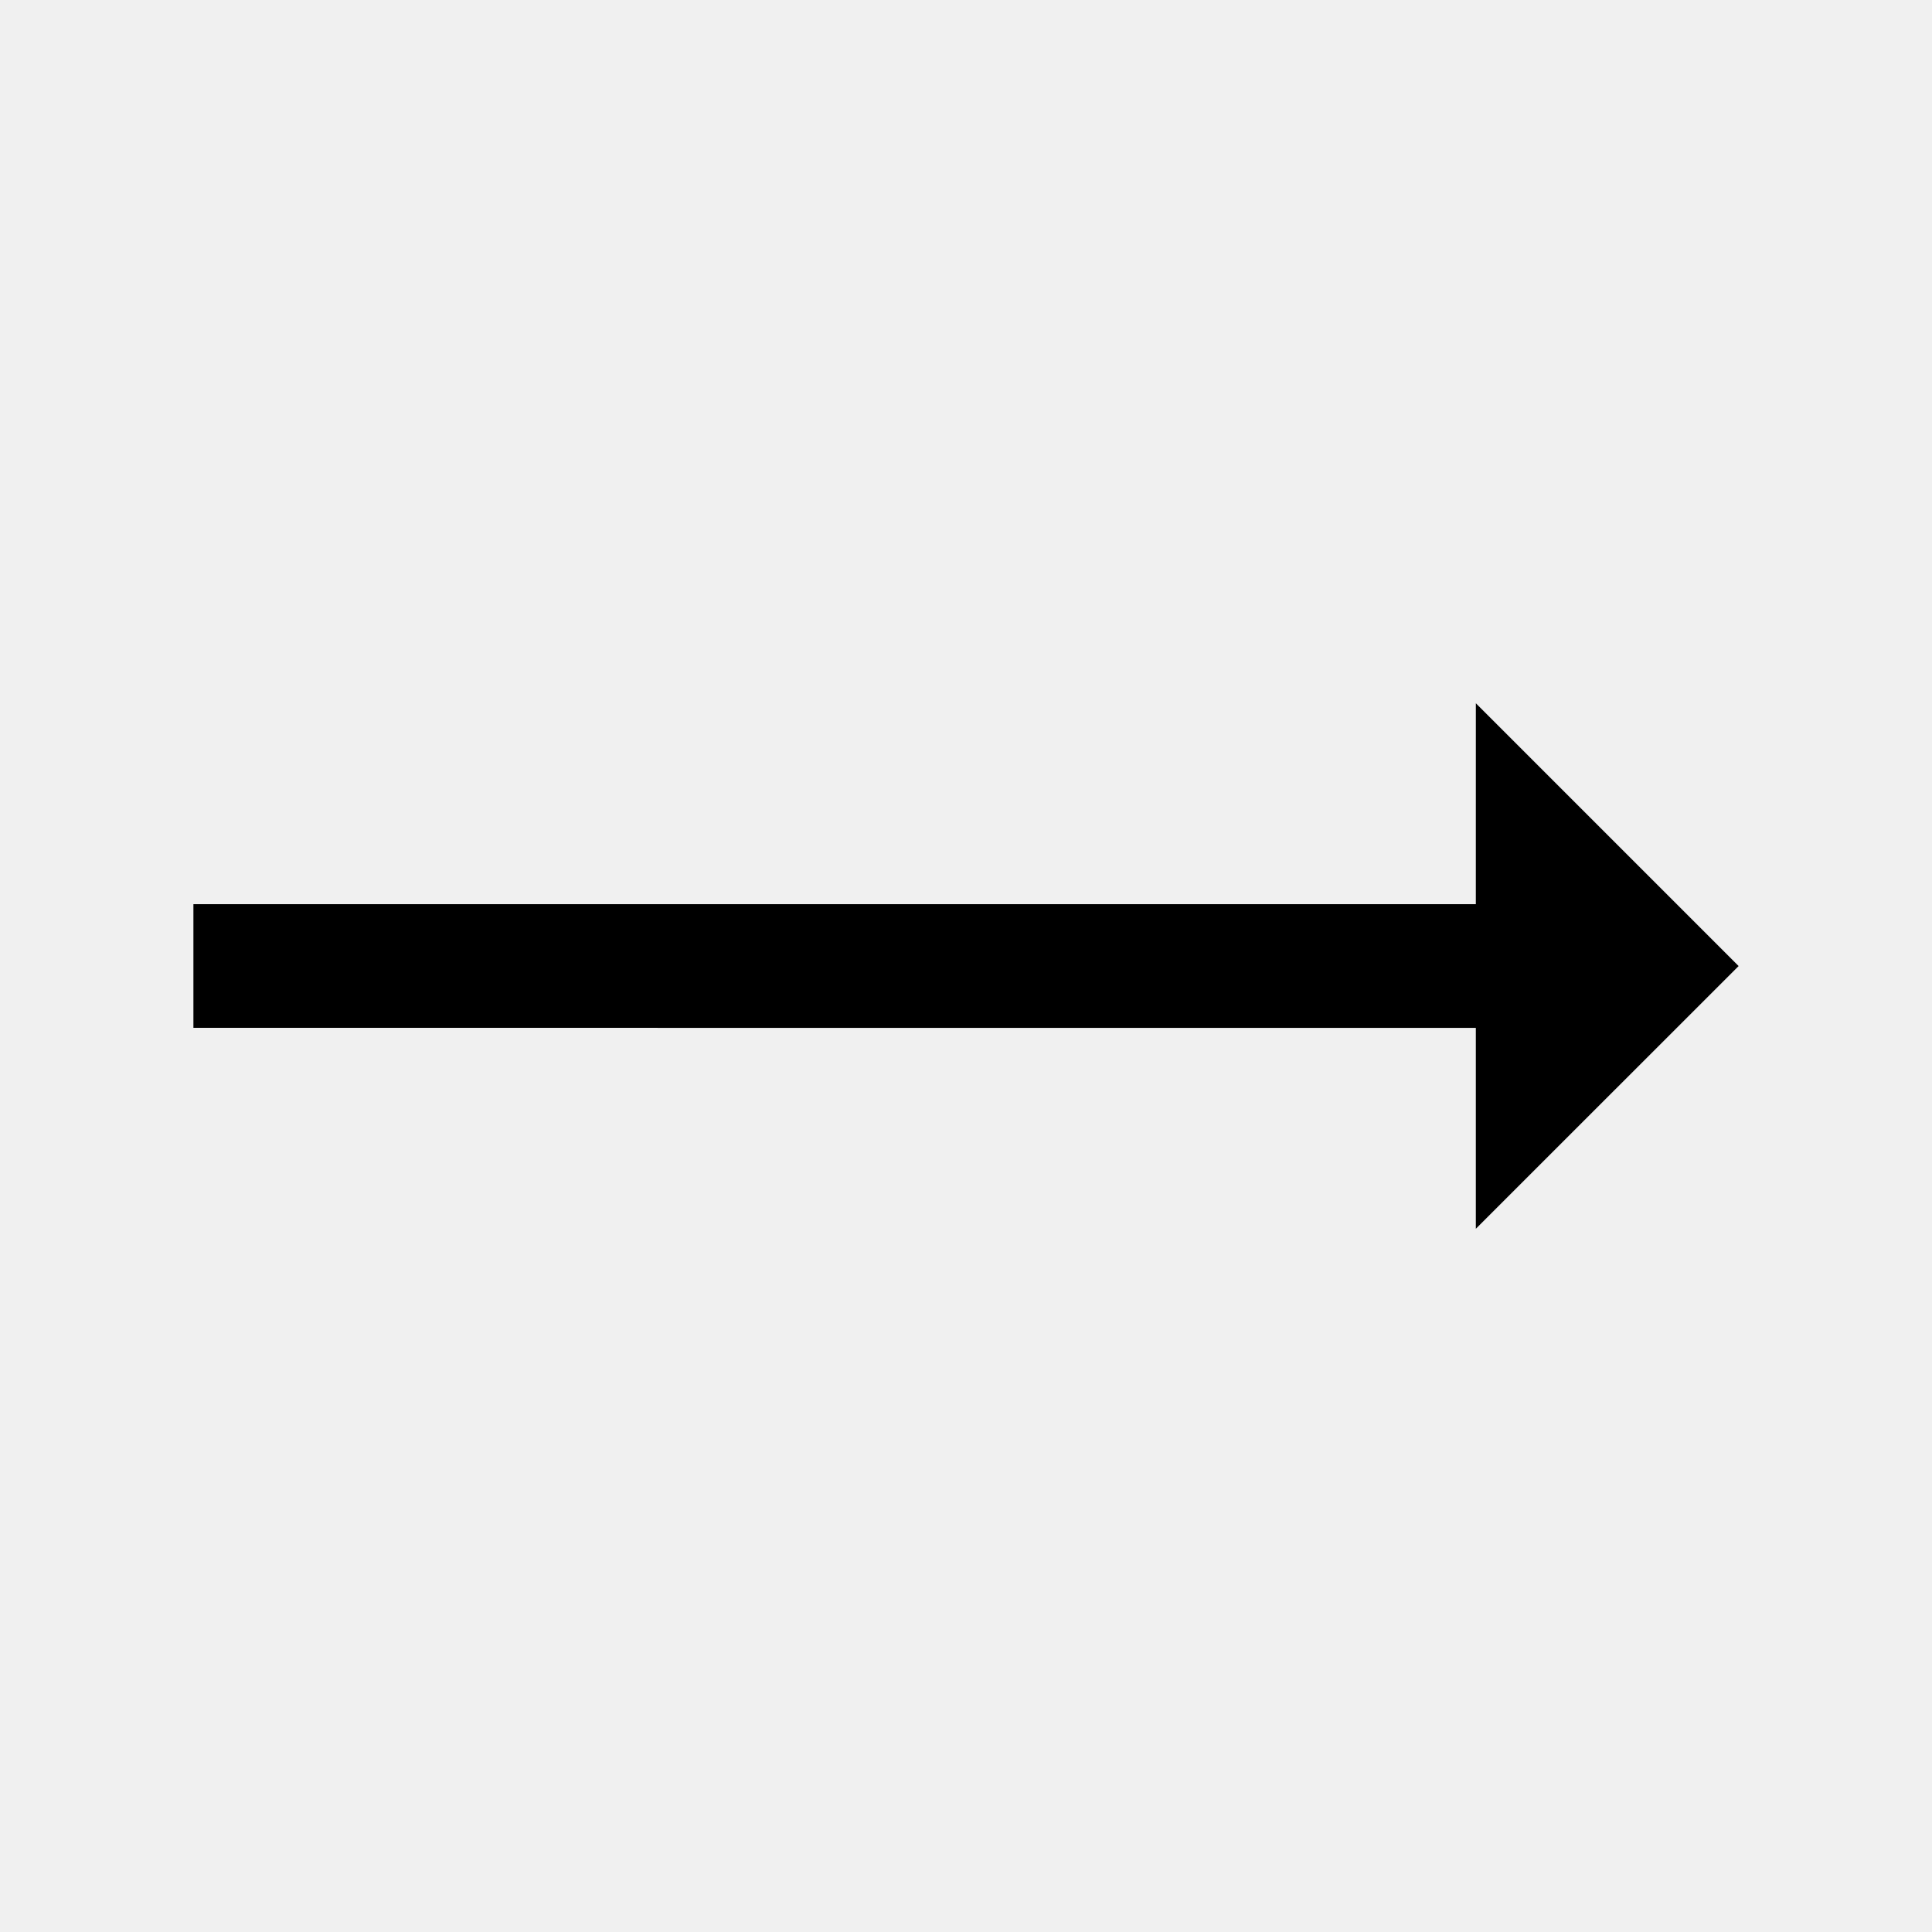
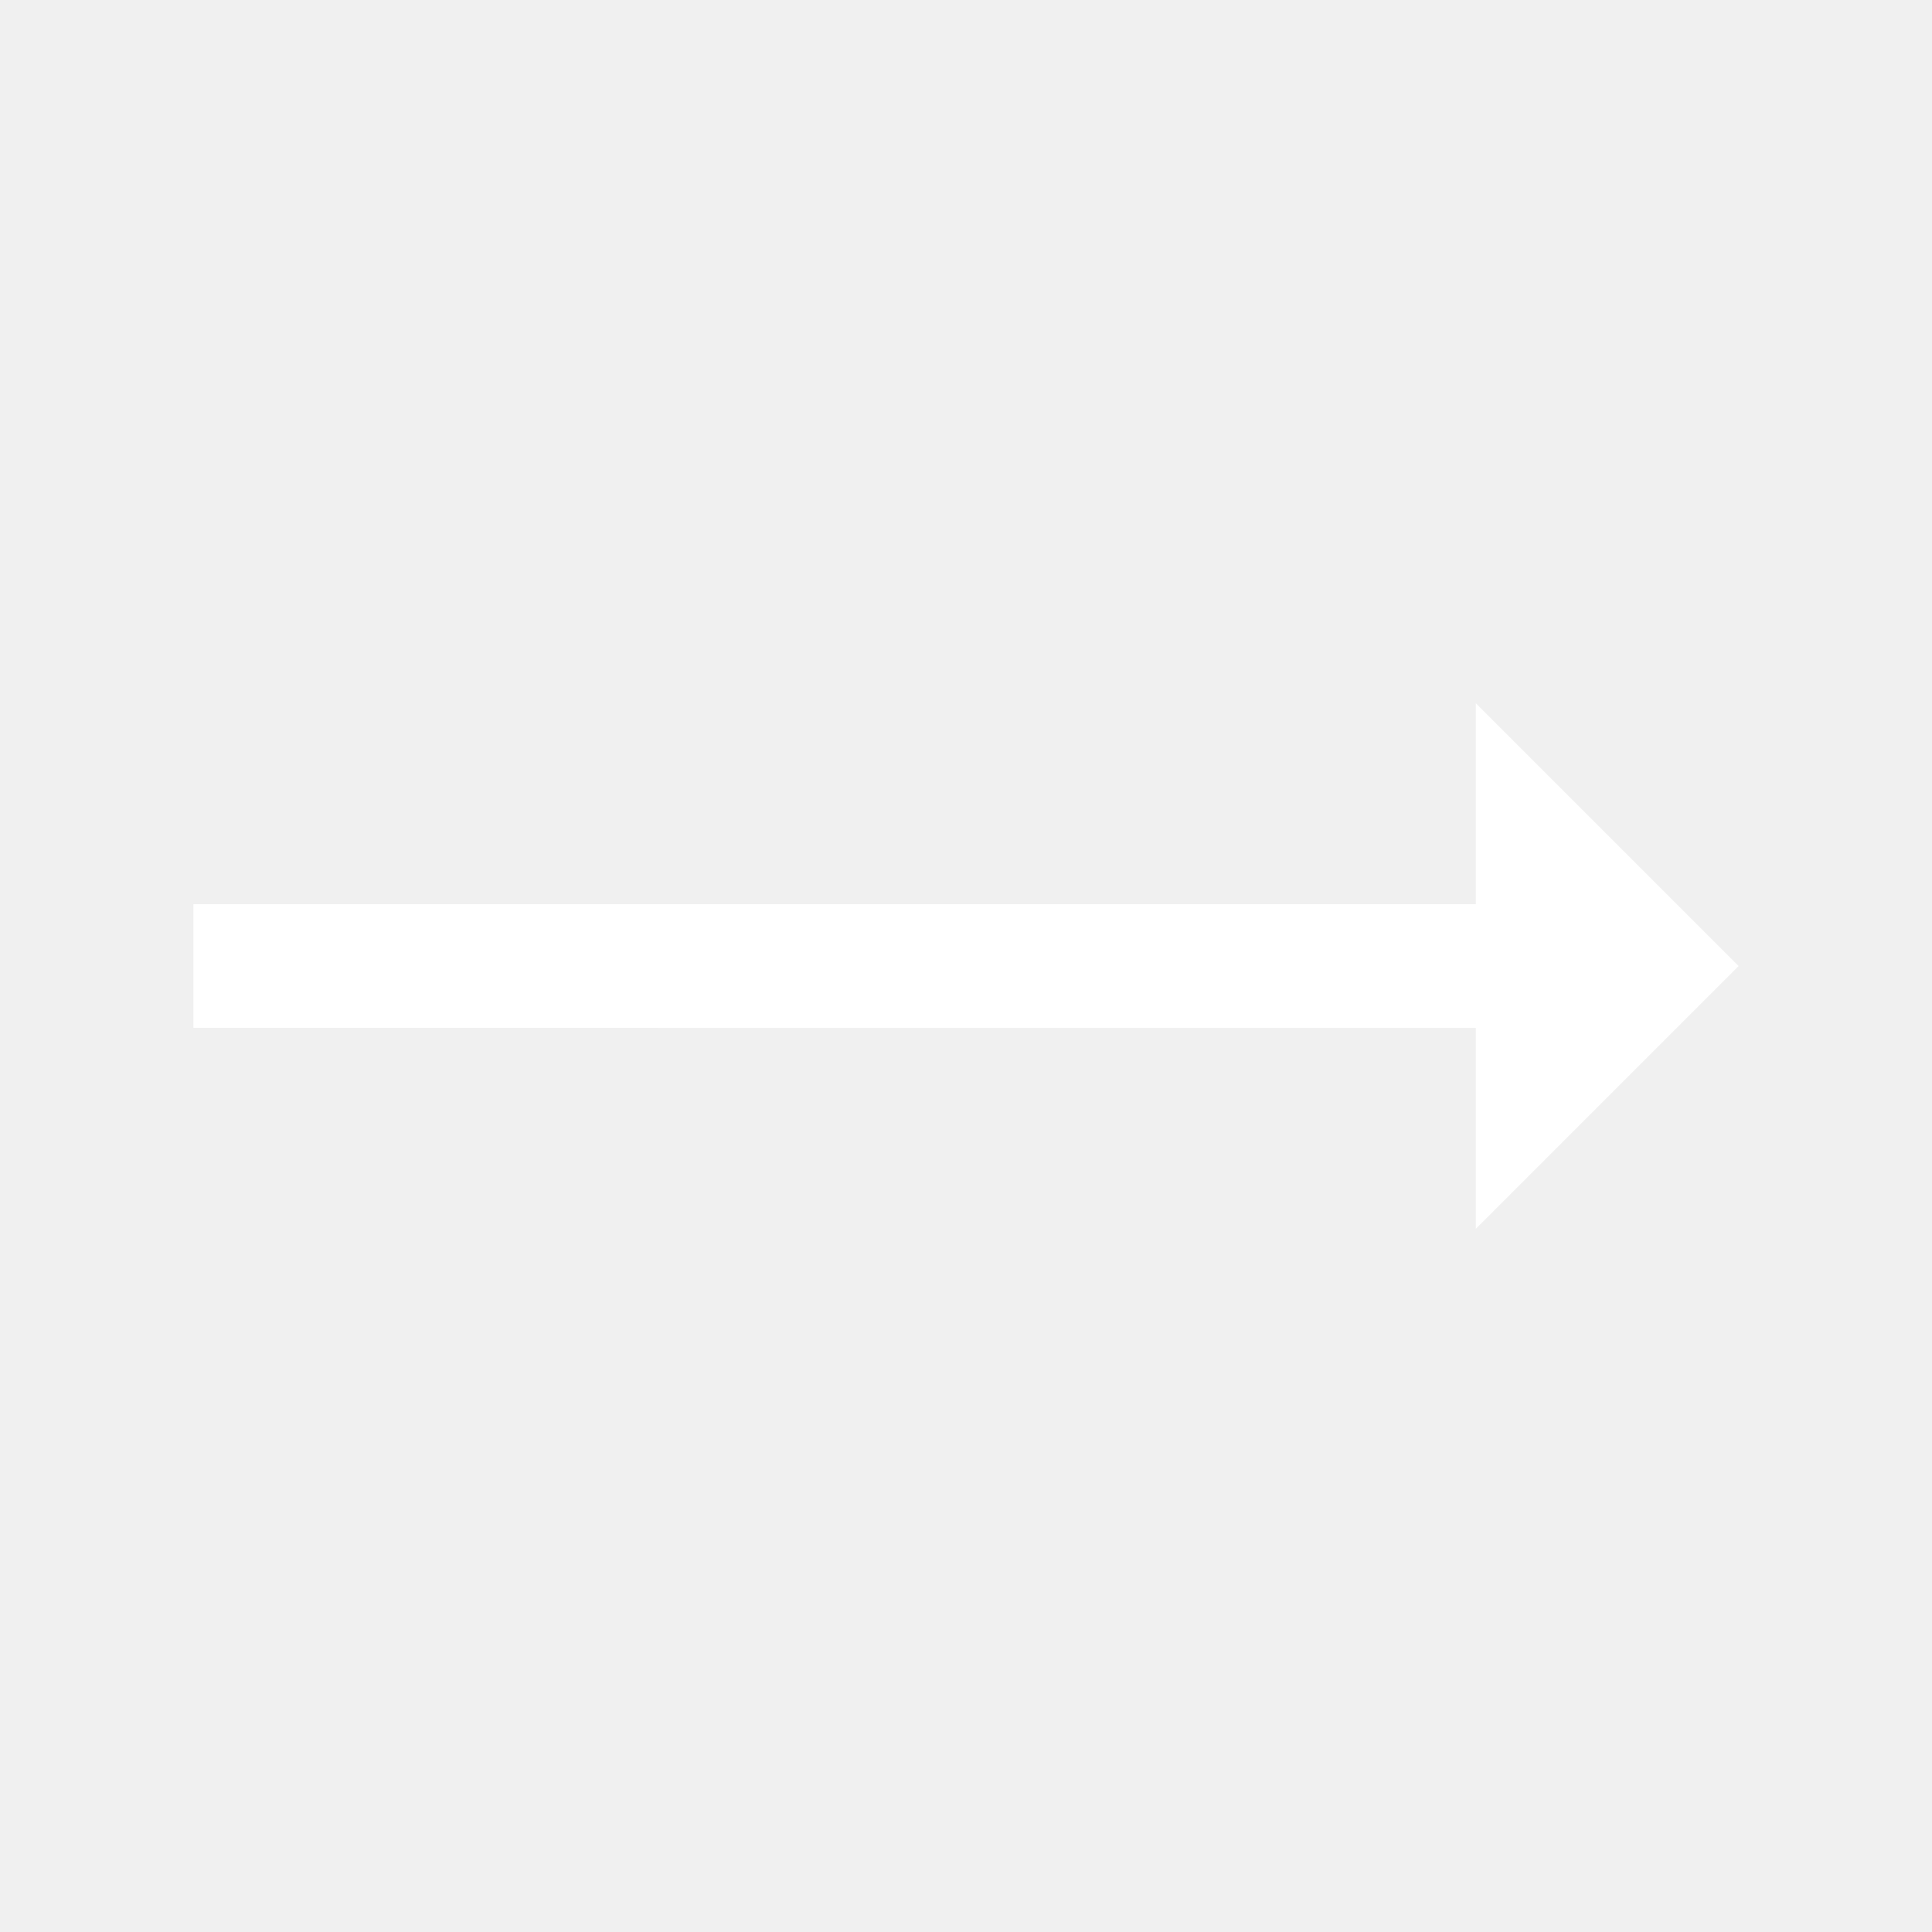
<svg xmlns="http://www.w3.org/2000/svg" version="1.1" x="0px" y="0px" viewBox="0 0 100 100" enable-background="new 0 0 100 100" xml:space="preserve" style="max-width:100%" height="100%">
  <g style="" fill="currentColor">
-     <polygon points="76.389,53.202 76.389,63.601 89.991,50.003 76.39,36.401 76.389,46.8 10.011,46.8 10.011,53.201  " style="" fill="currentColor" />
+     <polygon points="76.389,53.202 76.389,63.601 89.991,50.003 76.39,36.401 76.389,46.8 10.011,46.8 10.011,53.201  " style="" fill="#fff" />
  </g>
</svg>
